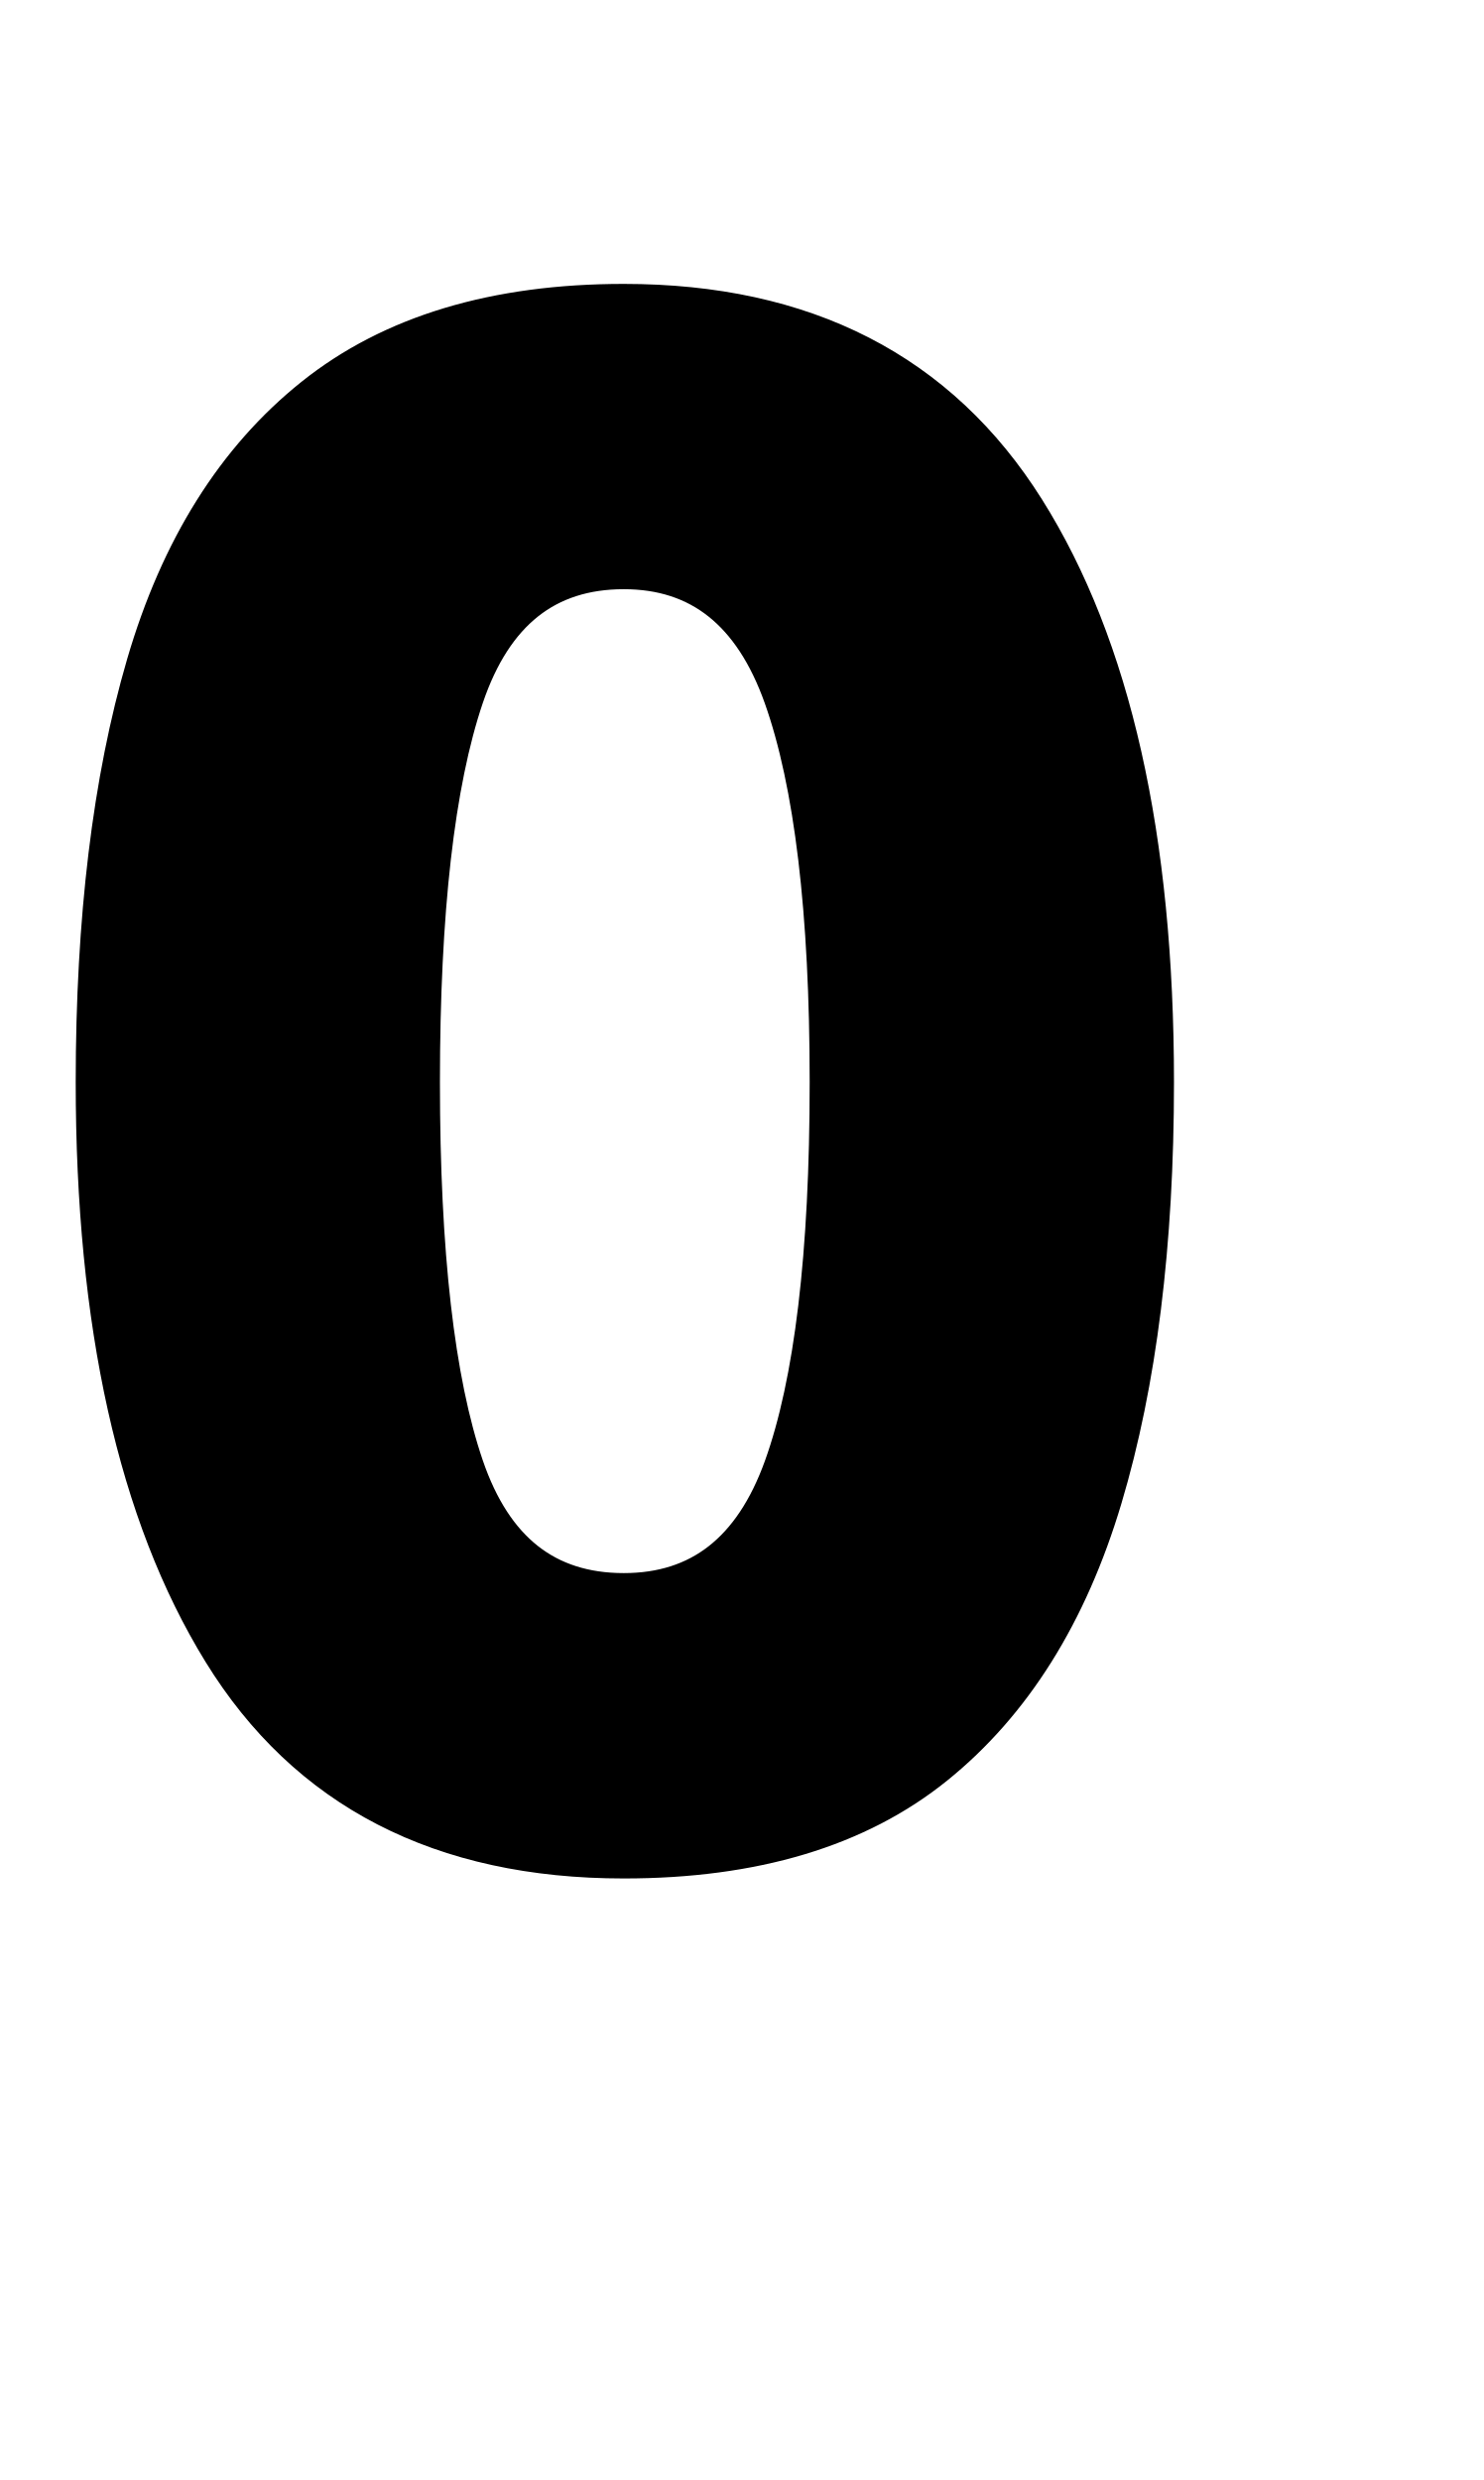
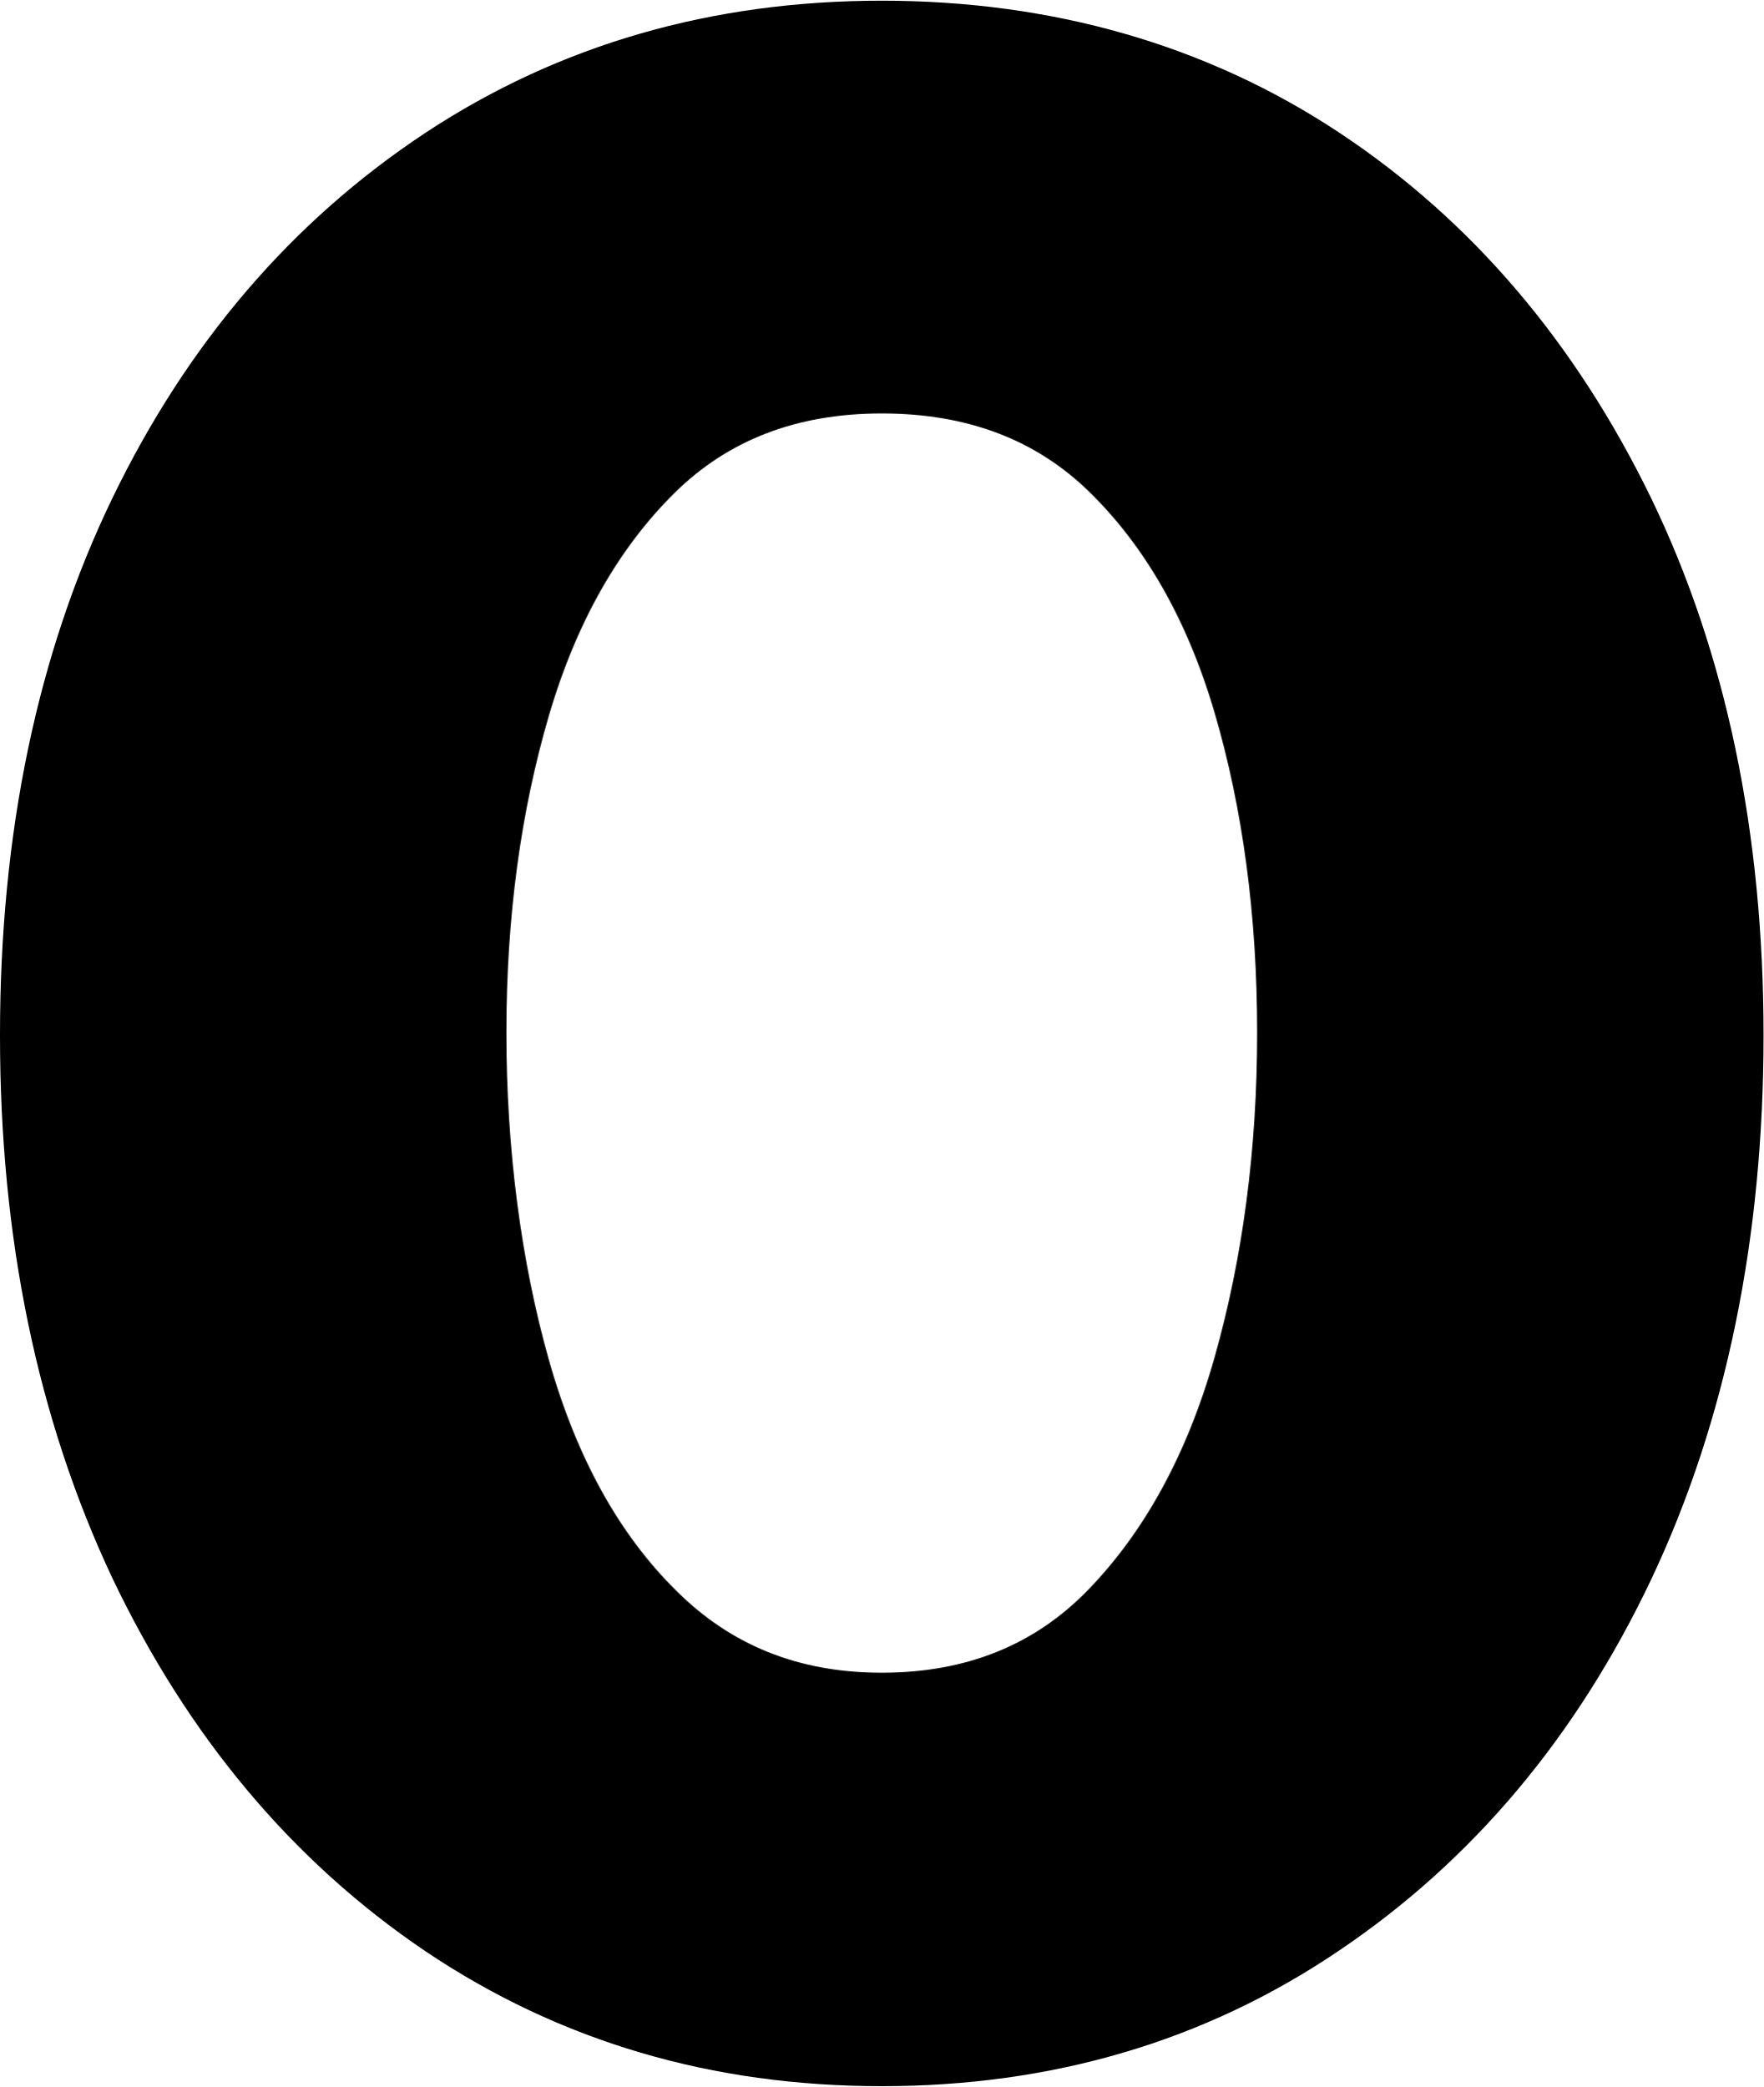
- <svg xmlns="http://www.w3.org/2000/svg" id="Layer_2" data-name="Layer 2" viewBox="0 0 273.64 457.57">
+ <svg xmlns="http://www.w3.org/2000/svg" id="Layer_2" version="1.1" viewBox="0 0 250.4 296.2">
  <defs>
    <style>
-       .cls-1 {
-         font-family: InstrumentSans-Bold, 'Instrument Sans';
-         font-size: 388.04px;
-         font-variation-settings: 'wdth' 100, 'wght' 700;
-         font-weight: 700;
+       .st0 {
+         isolation: isolate;
+       }
+ 
+       .st1 {
+         fill: none;
        stroke: #000;
        stroke-miterlimit: 10;
        stroke-width: 9px;
      }
    </style>
  </defs>
-   <g id="Layer_1-2" data-name="Layer 1">
-     <text class="cls-1" transform="translate(4.5 338.21)">
-       <tspan x="0" y="0">0</tspan>
-     </text>
+   <g id="Layer_1-2">
+     <g class="st0">
+       <g class="st0">
+         <path d="M125.2,291.7c-23.3,0-44-6.1-62.3-18.4-18.2-12.3-32.5-29.4-42.9-51.2-10.3-21.9-15.5-46.9-15.5-75.1s5.2-53,15.5-74.3c10.3-21.3,24.6-38,42.9-50.1,18.2-12,39-18,62.3-18s44.4,6,62.5,18c18.1,12,32.3,28.7,42.7,50.1,10.3,21.3,15.5,46.1,15.5,74.3s-5.2,53.5-15.5,75.3c-10.3,21.7-24.6,38.7-42.9,51-18.2,12.3-39,18.4-62.3,18.4ZM125.2,242c13.2,0,24.1-4.4,32.6-13.2,8.5-8.8,14.9-20.4,19-34.9,4.1-14.5,6.2-30.3,6.2-47.3s-2.1-32.6-6.2-46.6c-4.1-14-10.5-25.1-19-33.4-8.5-8.3-19.4-12.4-32.6-12.4s-24.1,4.2-32.6,12.6c-8.5,8.4-14.9,19.6-19,33.6-4.1,14-6.2,29.4-6.2,46.2s2.1,33.2,6.2,47.7c4.1,14.5,10.5,26.1,19.2,34.7,8.7,8.7,19.5,13,32.4,13Z" />
+       </g>
+       <g class="st0">
+         <path class="st1" d="M125.2,291.7c-23.3,0-44-6.1-62.3-18.4-18.2-12.3-32.5-29.4-42.9-51.2-10.3-21.9-15.5-46.9-15.5-75.1s5.2-53,15.5-74.3c10.3-21.3,24.6-38,42.9-50.1,18.2-12,39-18,62.3-18s44.4,6,62.5,18c18.1,12,32.3,28.7,42.7,50.1,10.3,21.3,15.5,46.1,15.5,74.3s-5.2,53.5-15.5,75.3c-10.3,21.7-24.6,38.7-42.9,51-18.2,12.3-39,18.4-62.3,18.4ZM125.2,242c13.2,0,24.1-4.4,32.6-13.2,8.5-8.8,14.9-20.4,19-34.9,4.1-14.5,6.2-30.3,6.2-47.3s-2.1-32.6-6.2-46.6c-4.1-14-10.5-25.1-19-33.4-8.5-8.3-19.4-12.4-32.6-12.4s-24.1,4.2-32.6,12.6c-8.5,8.4-14.9,19.6-19,33.6-4.1,14-6.2,29.4-6.2,46.2s2.1,33.2,6.2,47.7c4.1,14.5,10.5,26.1,19.2,34.7,8.7,8.7,19.5,13,32.4,13Z" />
+       </g>
+     </g>
  </g>
</svg>
